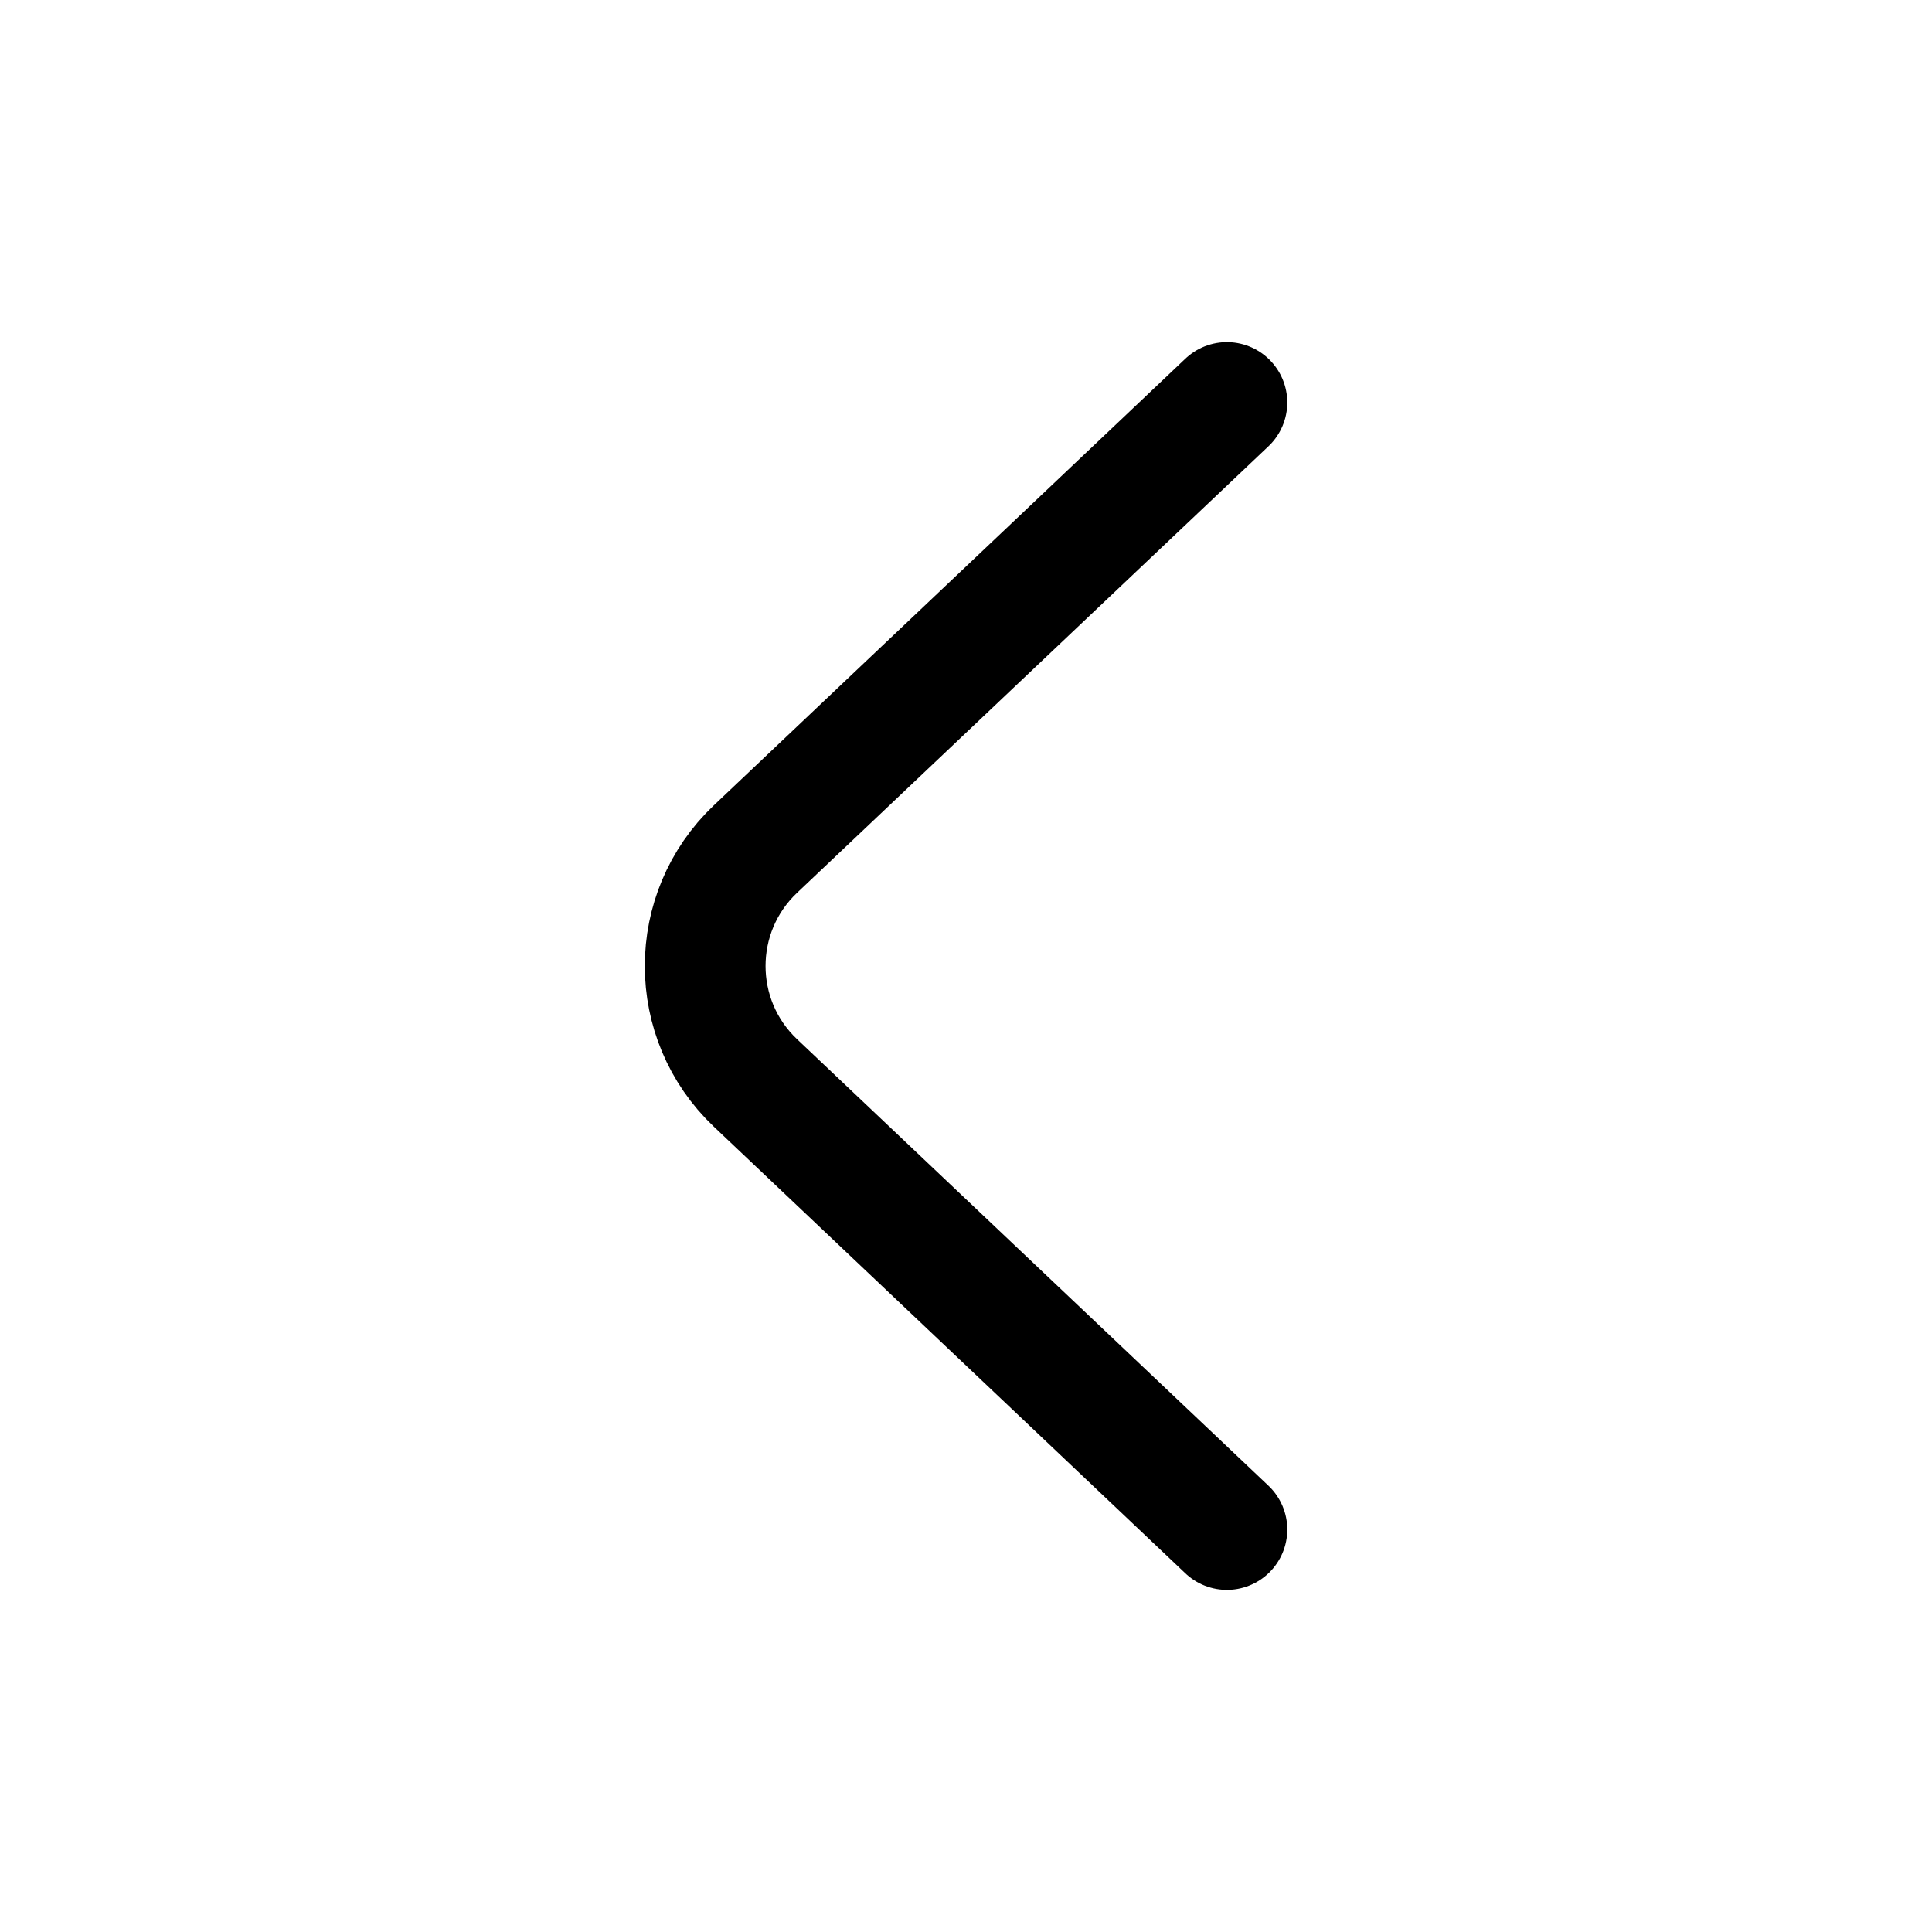
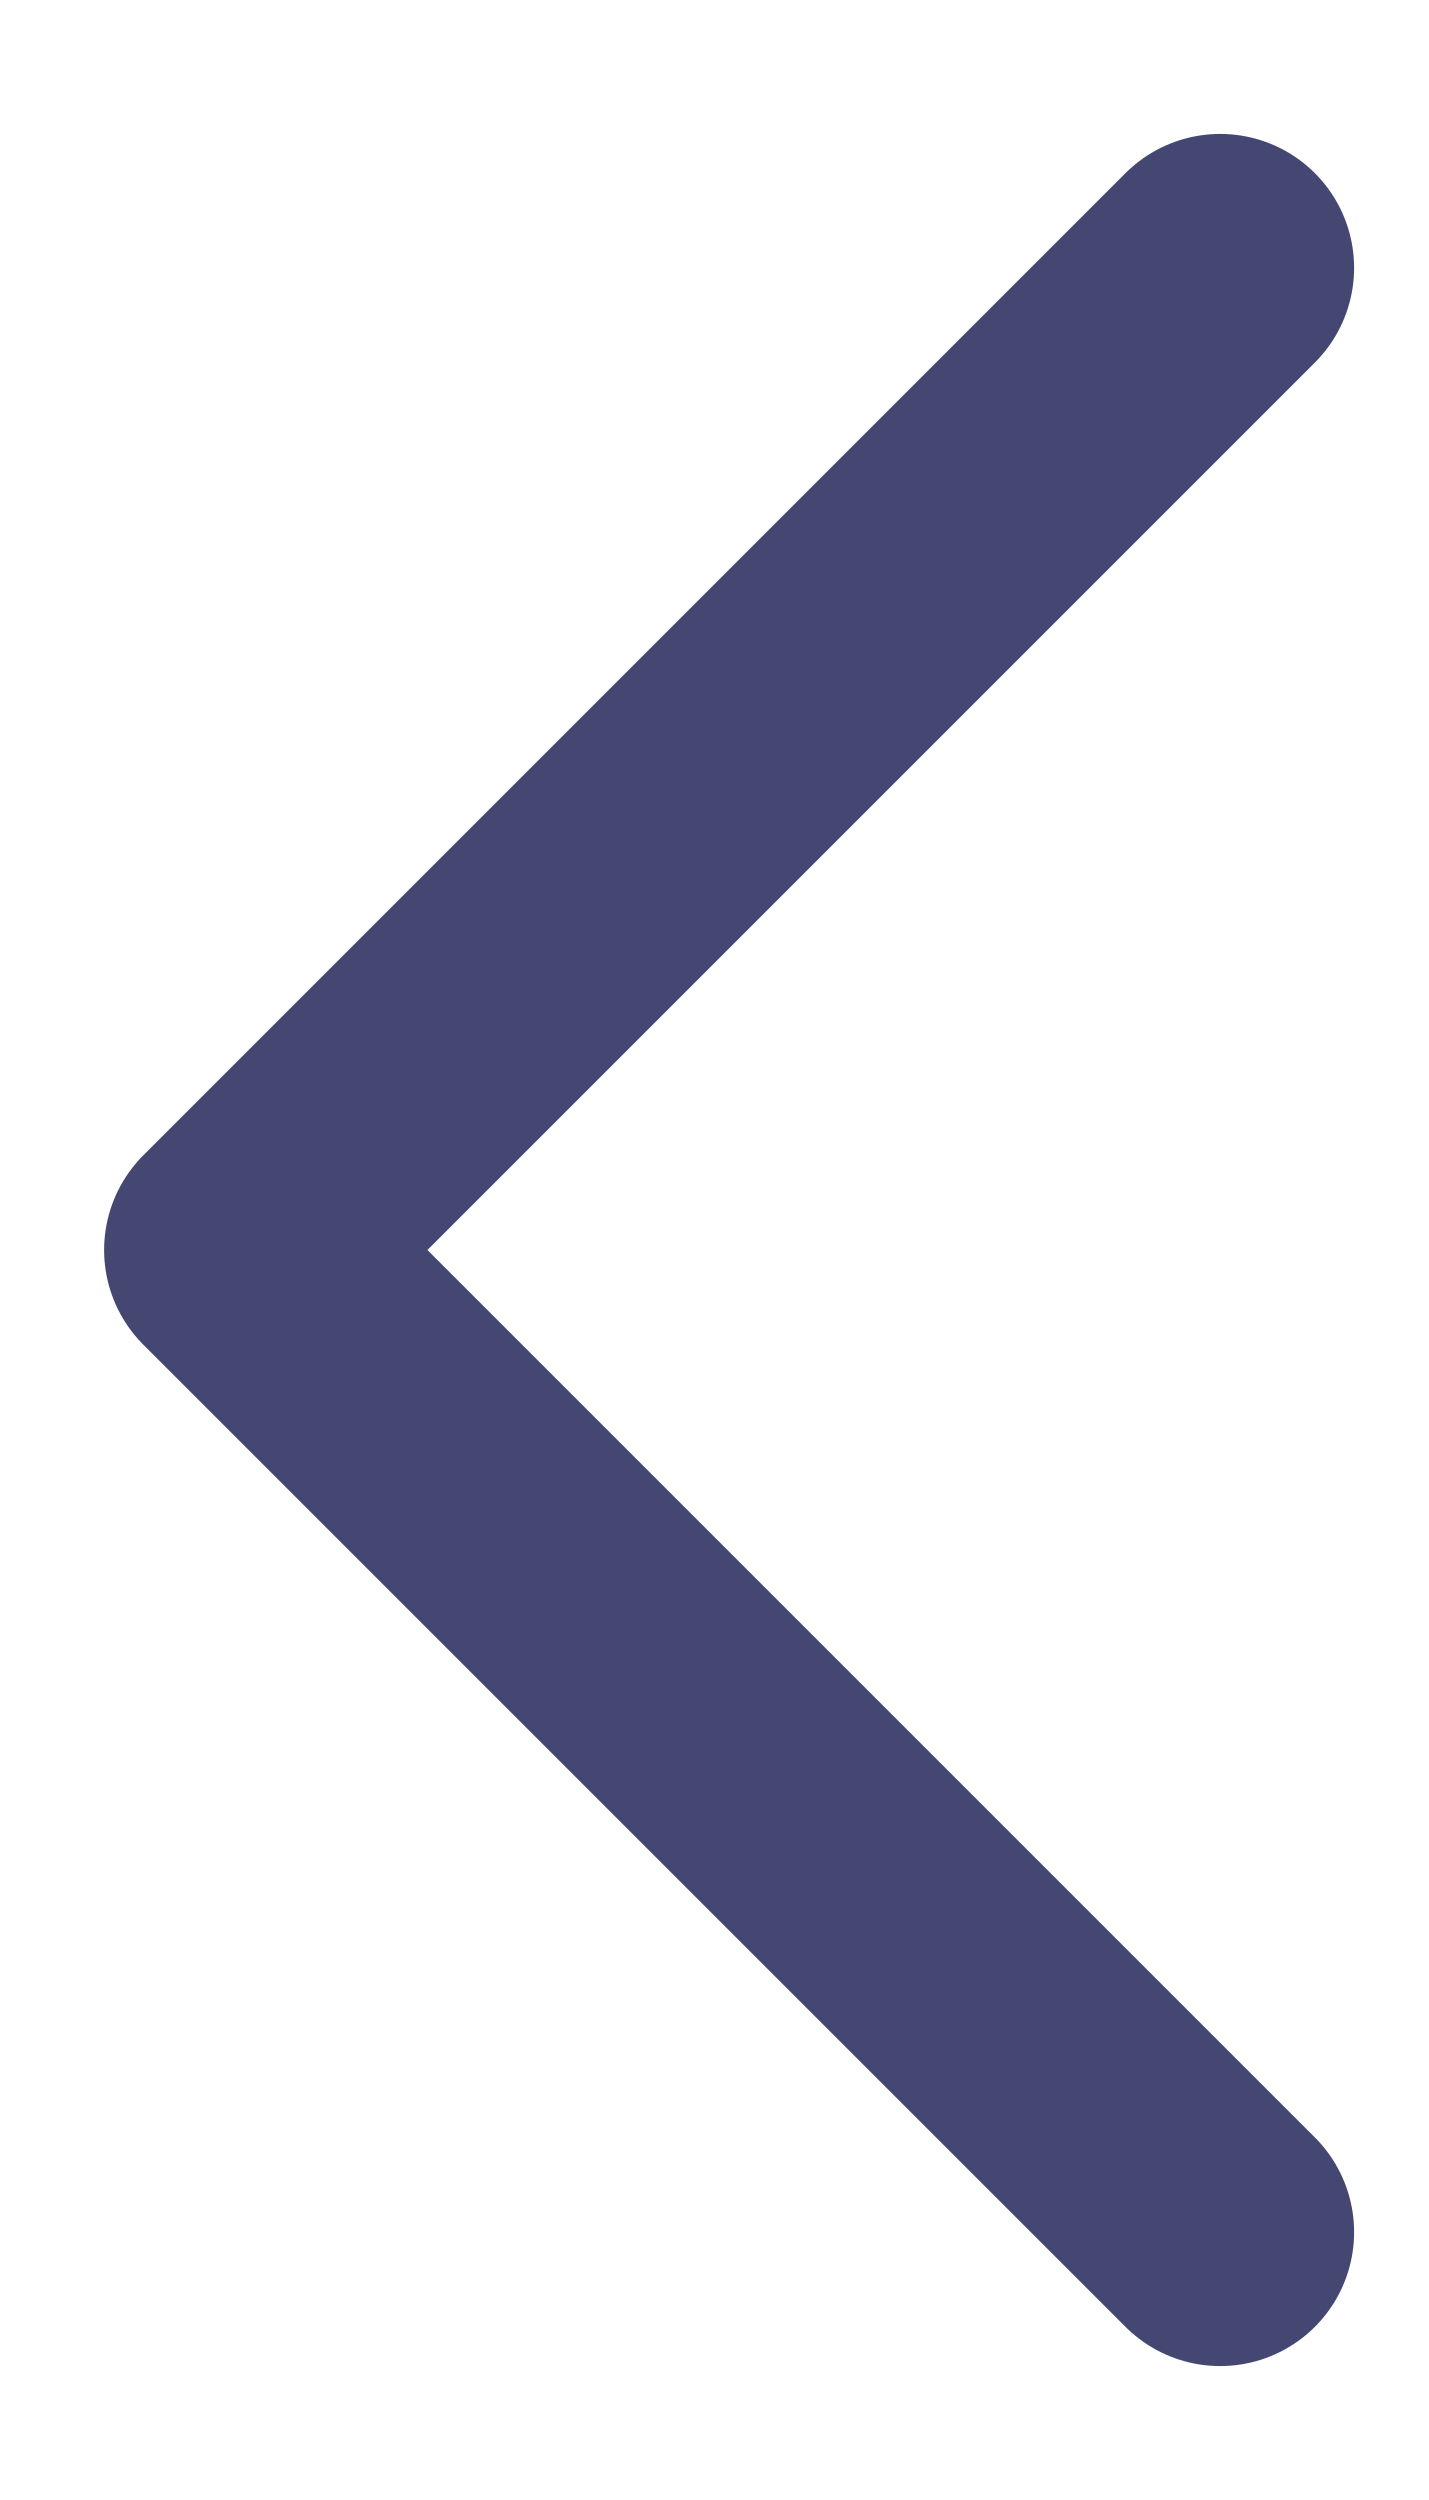
- <svg xmlns="http://www.w3.org/2000/svg" width="24" height="24" viewBox="0 0 24 24" fill="none">
-   <path d="M15.241 19L9.384 13.452C8.552 12.663 8.552 11.337 9.384 10.548L15.241 5" stroke="black" stroke-width="1.5" stroke-linecap="round" />
+ <svg xmlns="http://www.w3.org/2000/svg" width="8" height="14" viewBox="0 0 8 14" fill="none">
+   <path d="M6.833 1.5L1.333 7L6.833 12.5" stroke="#454773" stroke-width="1.5" stroke-linecap="round" stroke-linejoin="round" />
</svg>
